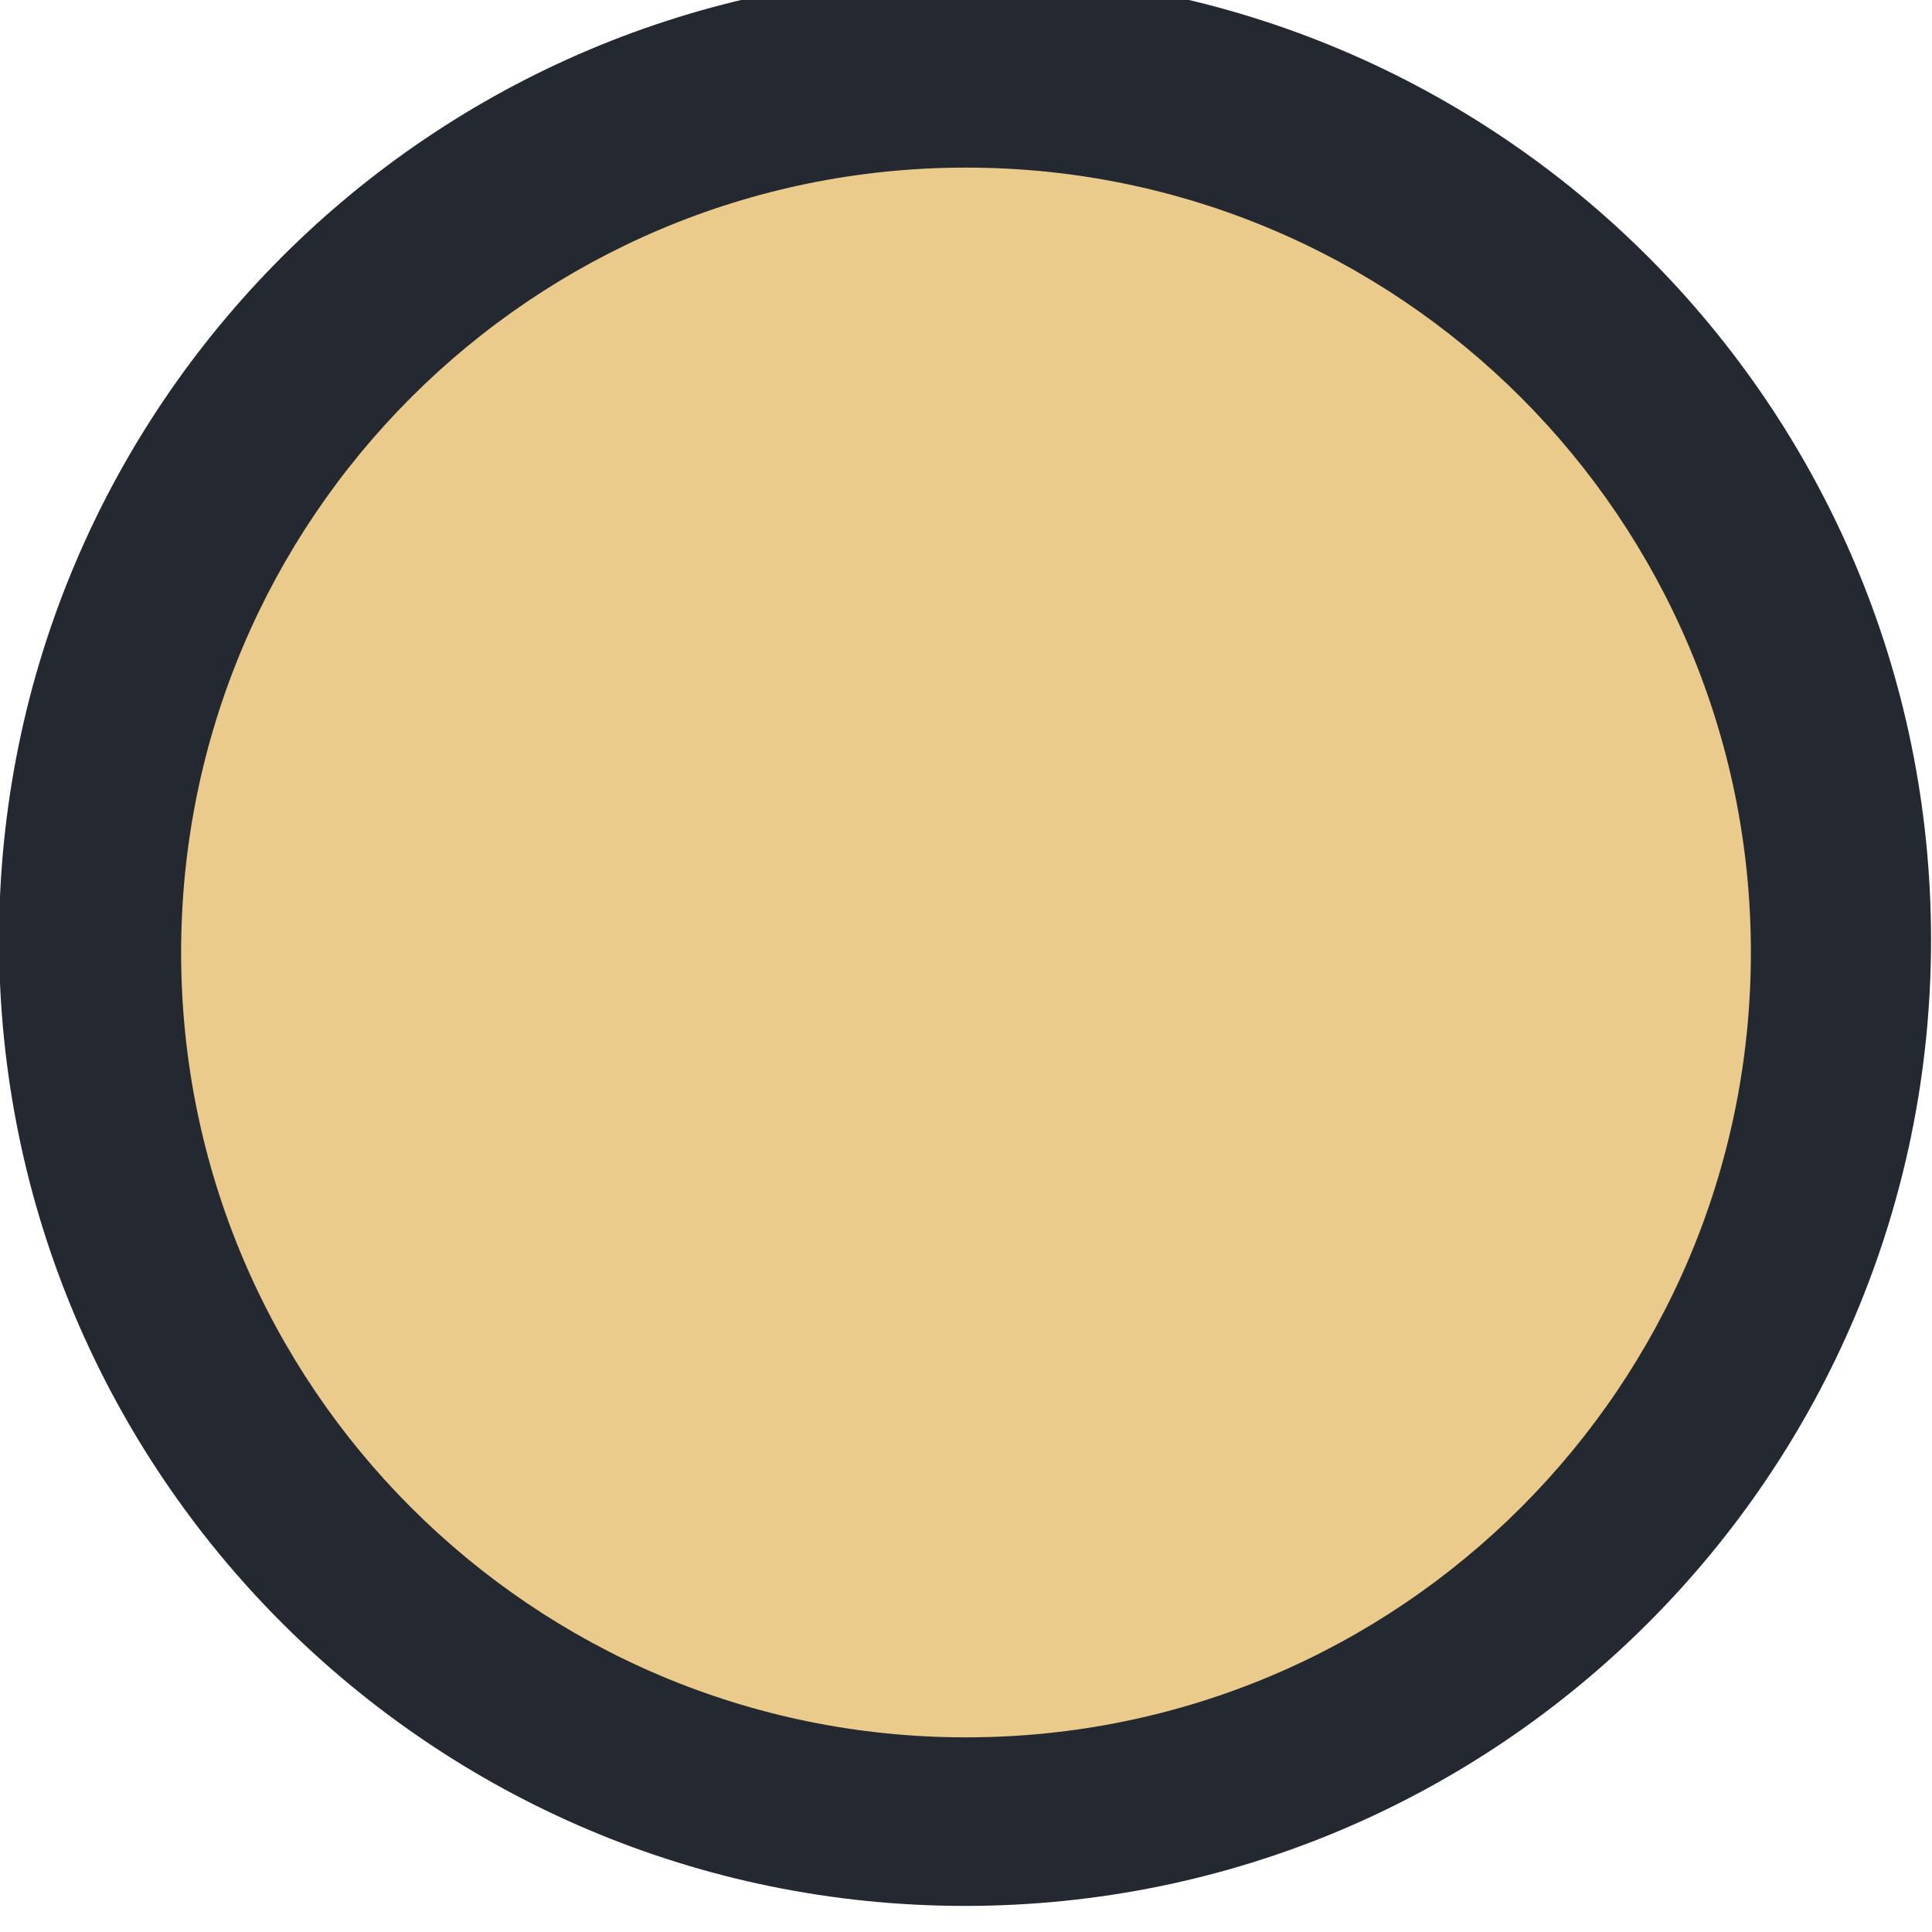
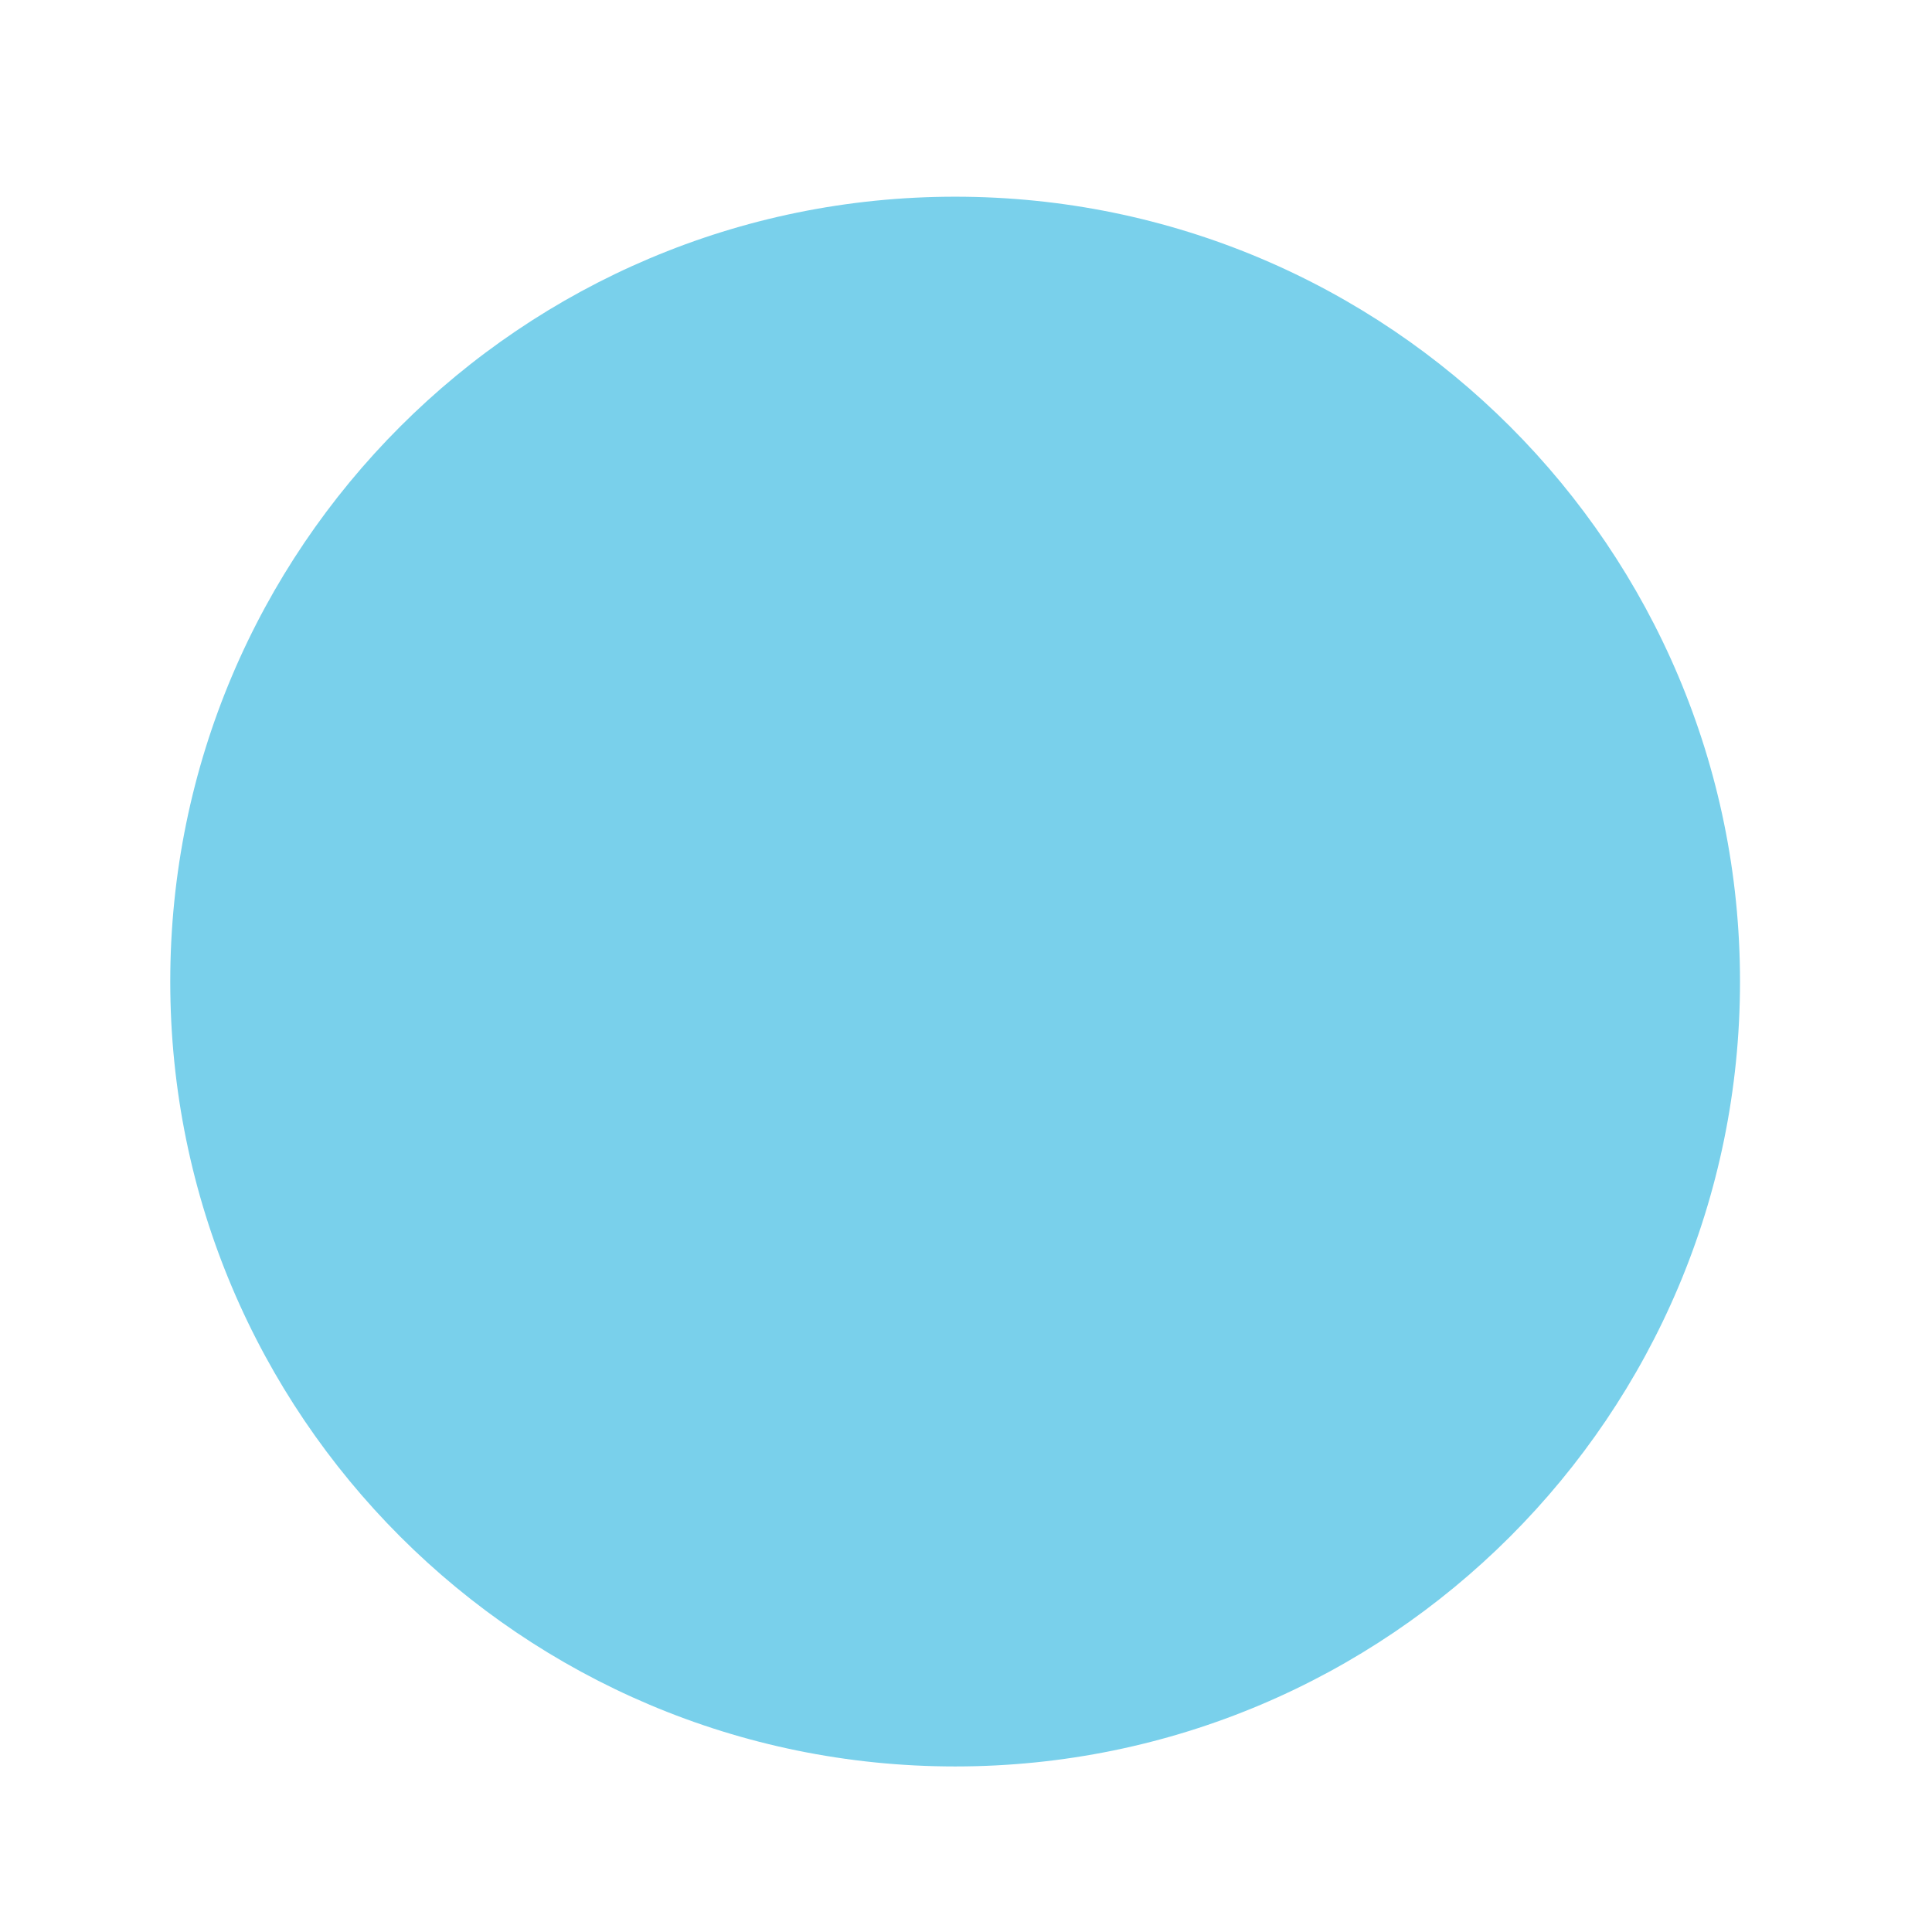
- <svg xmlns="http://www.w3.org/2000/svg" width="16" height="16" id="svg2" version="1.1">
-   <defs id="defs4" />
-   <g id="layer1" transform="translate(-671.1429,-648.5765)">
-     <g transform="matrix(0.1265625,0,0,-0.1265625,672.0709,663.0964)" id="g4090">
-       <g transform="scale(0.1,0.1)" id="g4092">
-         <g transform="matrix(10,0,0,10,-4.003492,0.1181699)" id="g4285">
-           <g transform="scale(0.1,0.1)" id="g4287">
-             <g transform="matrix(10,0,0,10,4.138891,2.017549)" id="g4413">
-               <g transform="scale(0.1,0.1)" id="g4415">
-                 <path id="path4417" style="fill:#232831;fill-opacity:1;fill-rule:evenodd;stroke:none;stroke-width:1.143" d="m 558.014,-102.007 c 349.099,0 632.099,283 632.099,632.099 0,349.093 -283.001,632.093 -632.099,632.093 -349.097,0 -632.098,-283.001 -632.098,-632.093 0,-349.099 283.001,-632.099 632.098,-632.099" />
-                 <path id="path4419" style="fill:#ebcb8b;fill-opacity:1;fill-rule:evenodd;stroke:none" d="m 558.639,8.283 c 283.642,0 513.578,229.937 513.578,513.583 0,283.641 -229.936,513.578 -513.578,513.578 -283.641,0 -513.583,-229.937 -513.583,-513.578 0,-283.646 229.942,-513.583 513.583,-513.583" />
-               </g>
-             </g>
-           </g>
-         </g>
-       </g>
-     </g>
-   </g>
+ <svg xmlns="http://www.w3.org/2000/svg" width="16" height="16" viewBox="0 0 16 16" fill="none">
+   <path fill-rule="evenodd" clip-rule="evenodd" d="M7.91 14.629C11.5 14.629 14.41 11.719 14.41 8.129C14.41 4.539 11.5 1.629 7.91 1.629C4.321 1.629 1.41 4.539 1.41 8.129C1.41 11.719 4.321 14.629 7.91 14.629" fill="#79D0EB" />
</svg>
